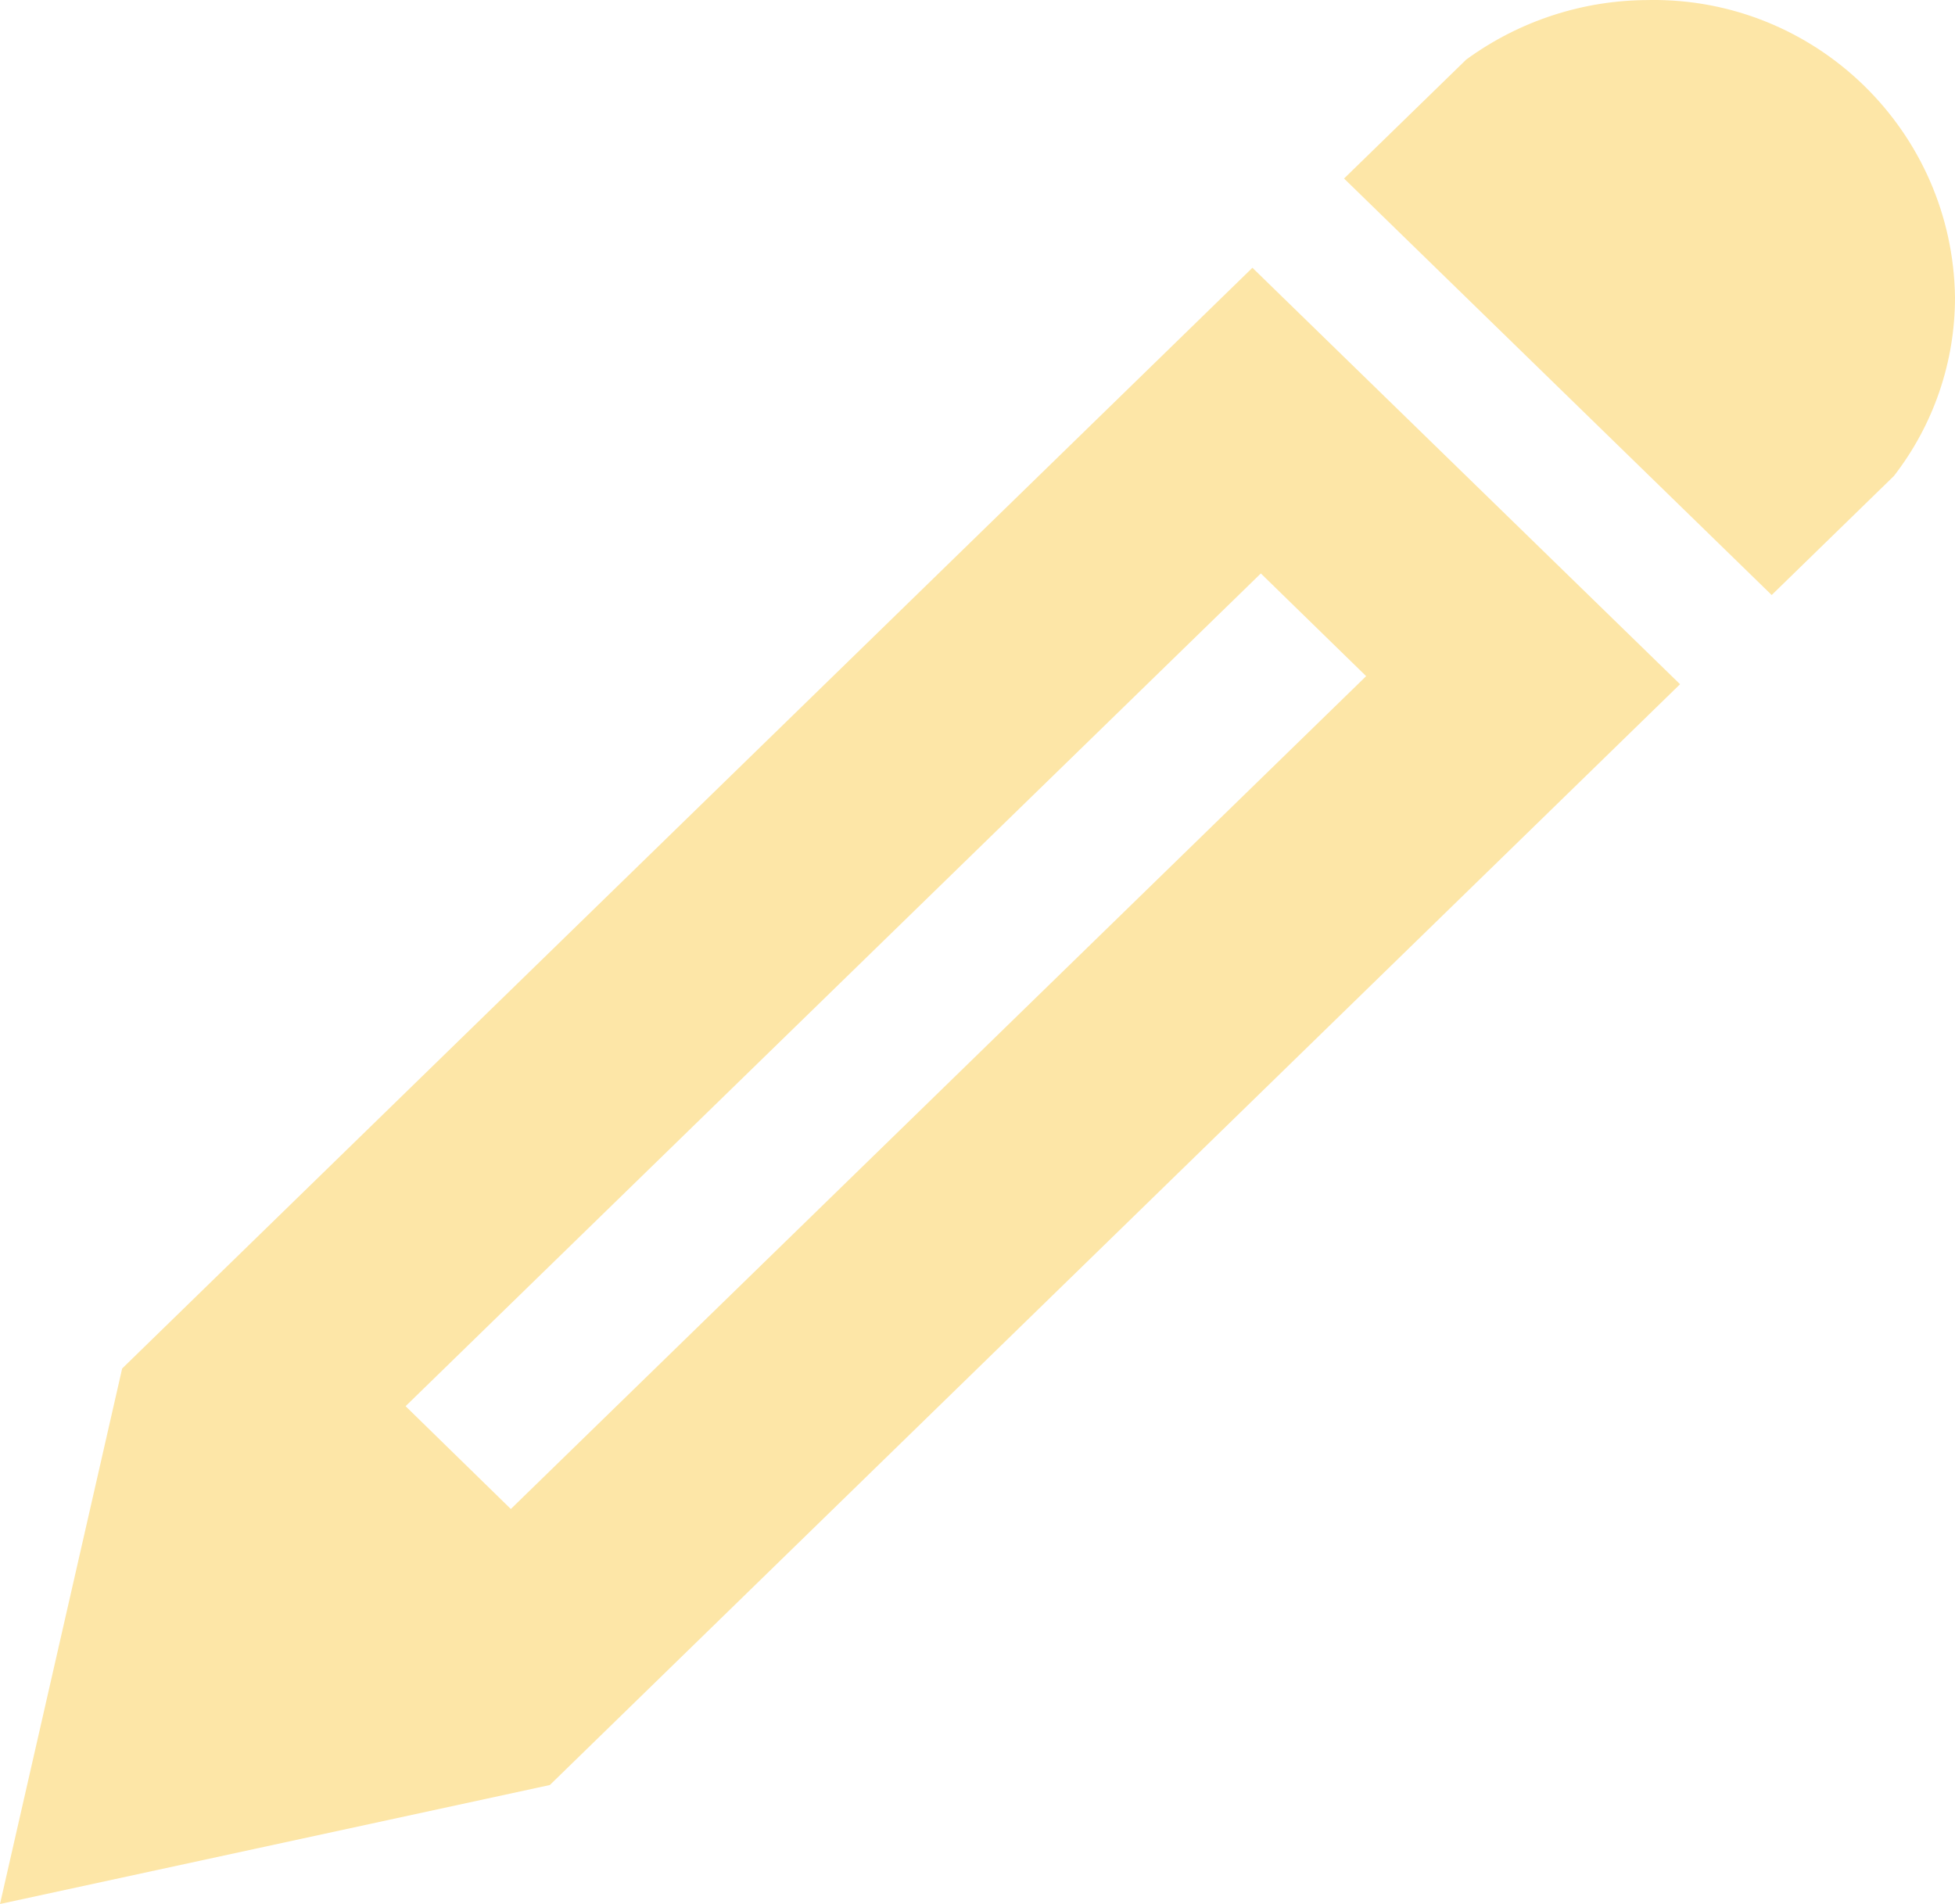
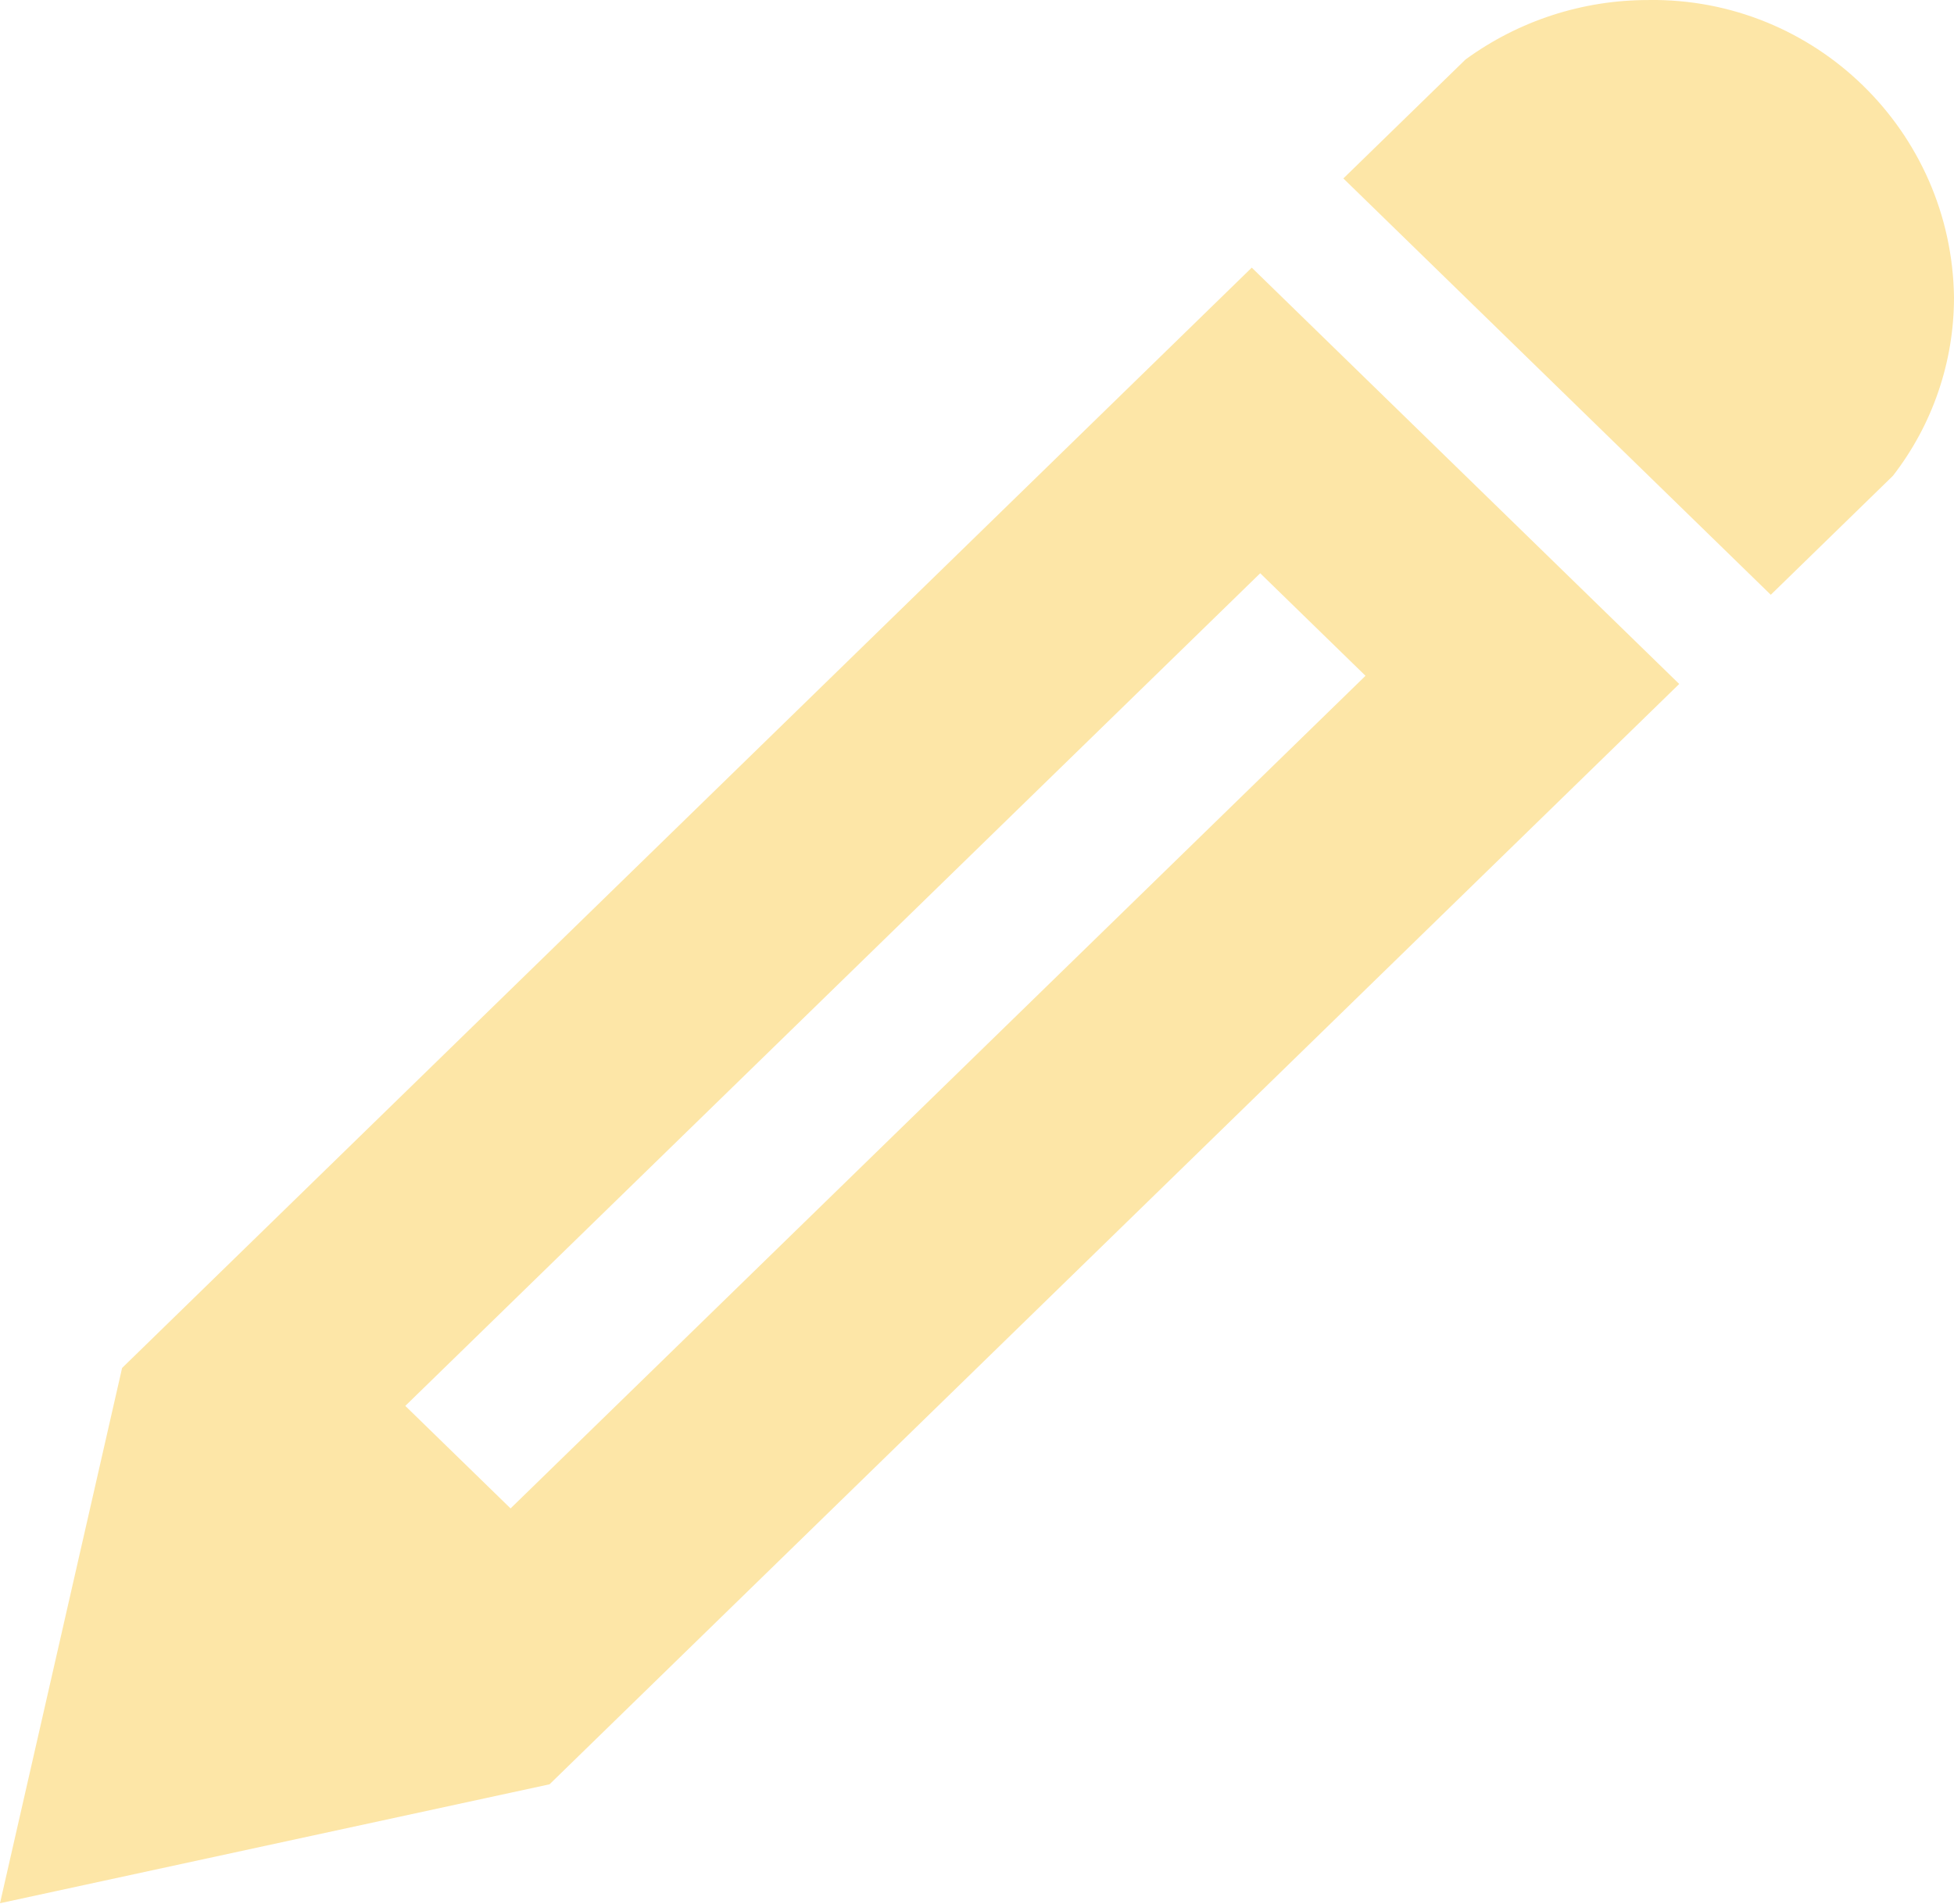
- <svg xmlns="http://www.w3.org/2000/svg" width="33.881" height="33" viewBox="0 0 33.881 33">
-   <path id="Icon_metro-pencil" data-name="Icon metro-pencil" d="M31.158,1.928a5.226,5.226,0,0,1,5.294,5.156,5.046,5.046,0,0,1-1.059,3.094l-2.118,2.063L25.864,5.022l2.118-2.062a5.363,5.363,0,0,1,3.176-1.031ZM4.688,25.647,2.571,34.928,12.1,32.866,31.687,13.787,24.276,6.569Zm21.559-12L11.424,28.082,9.6,26.3,24.422,11.867Z" transform="translate(-2.571 -1.928)" fill="#fde6a7" />
+ <svg xmlns="http://www.w3.org/2000/svg" width="46.201" height="45" viewBox="0 0 46.201 45">
+   <path id="Icon_metro-pencil" data-name="Icon metro-pencil" d="M41.553,1.928a7.127,7.127,0,0,1,7.219,7.031,6.881,6.881,0,0,1-1.444,4.219l-2.888,2.813L34.334,6.147l2.888-2.812a7.313,7.313,0,0,1,4.331-1.406ZM5.458,34.272,2.571,46.928l12.994-2.812L42.275,18.1,32.168,8.256Zm29.4-16.366L14.643,37.593l-2.489-2.424L32.368,15.482l2.489,2.424Z" transform="translate(-2.571 -1.928)" fill="#fde6a7" />
</svg>
